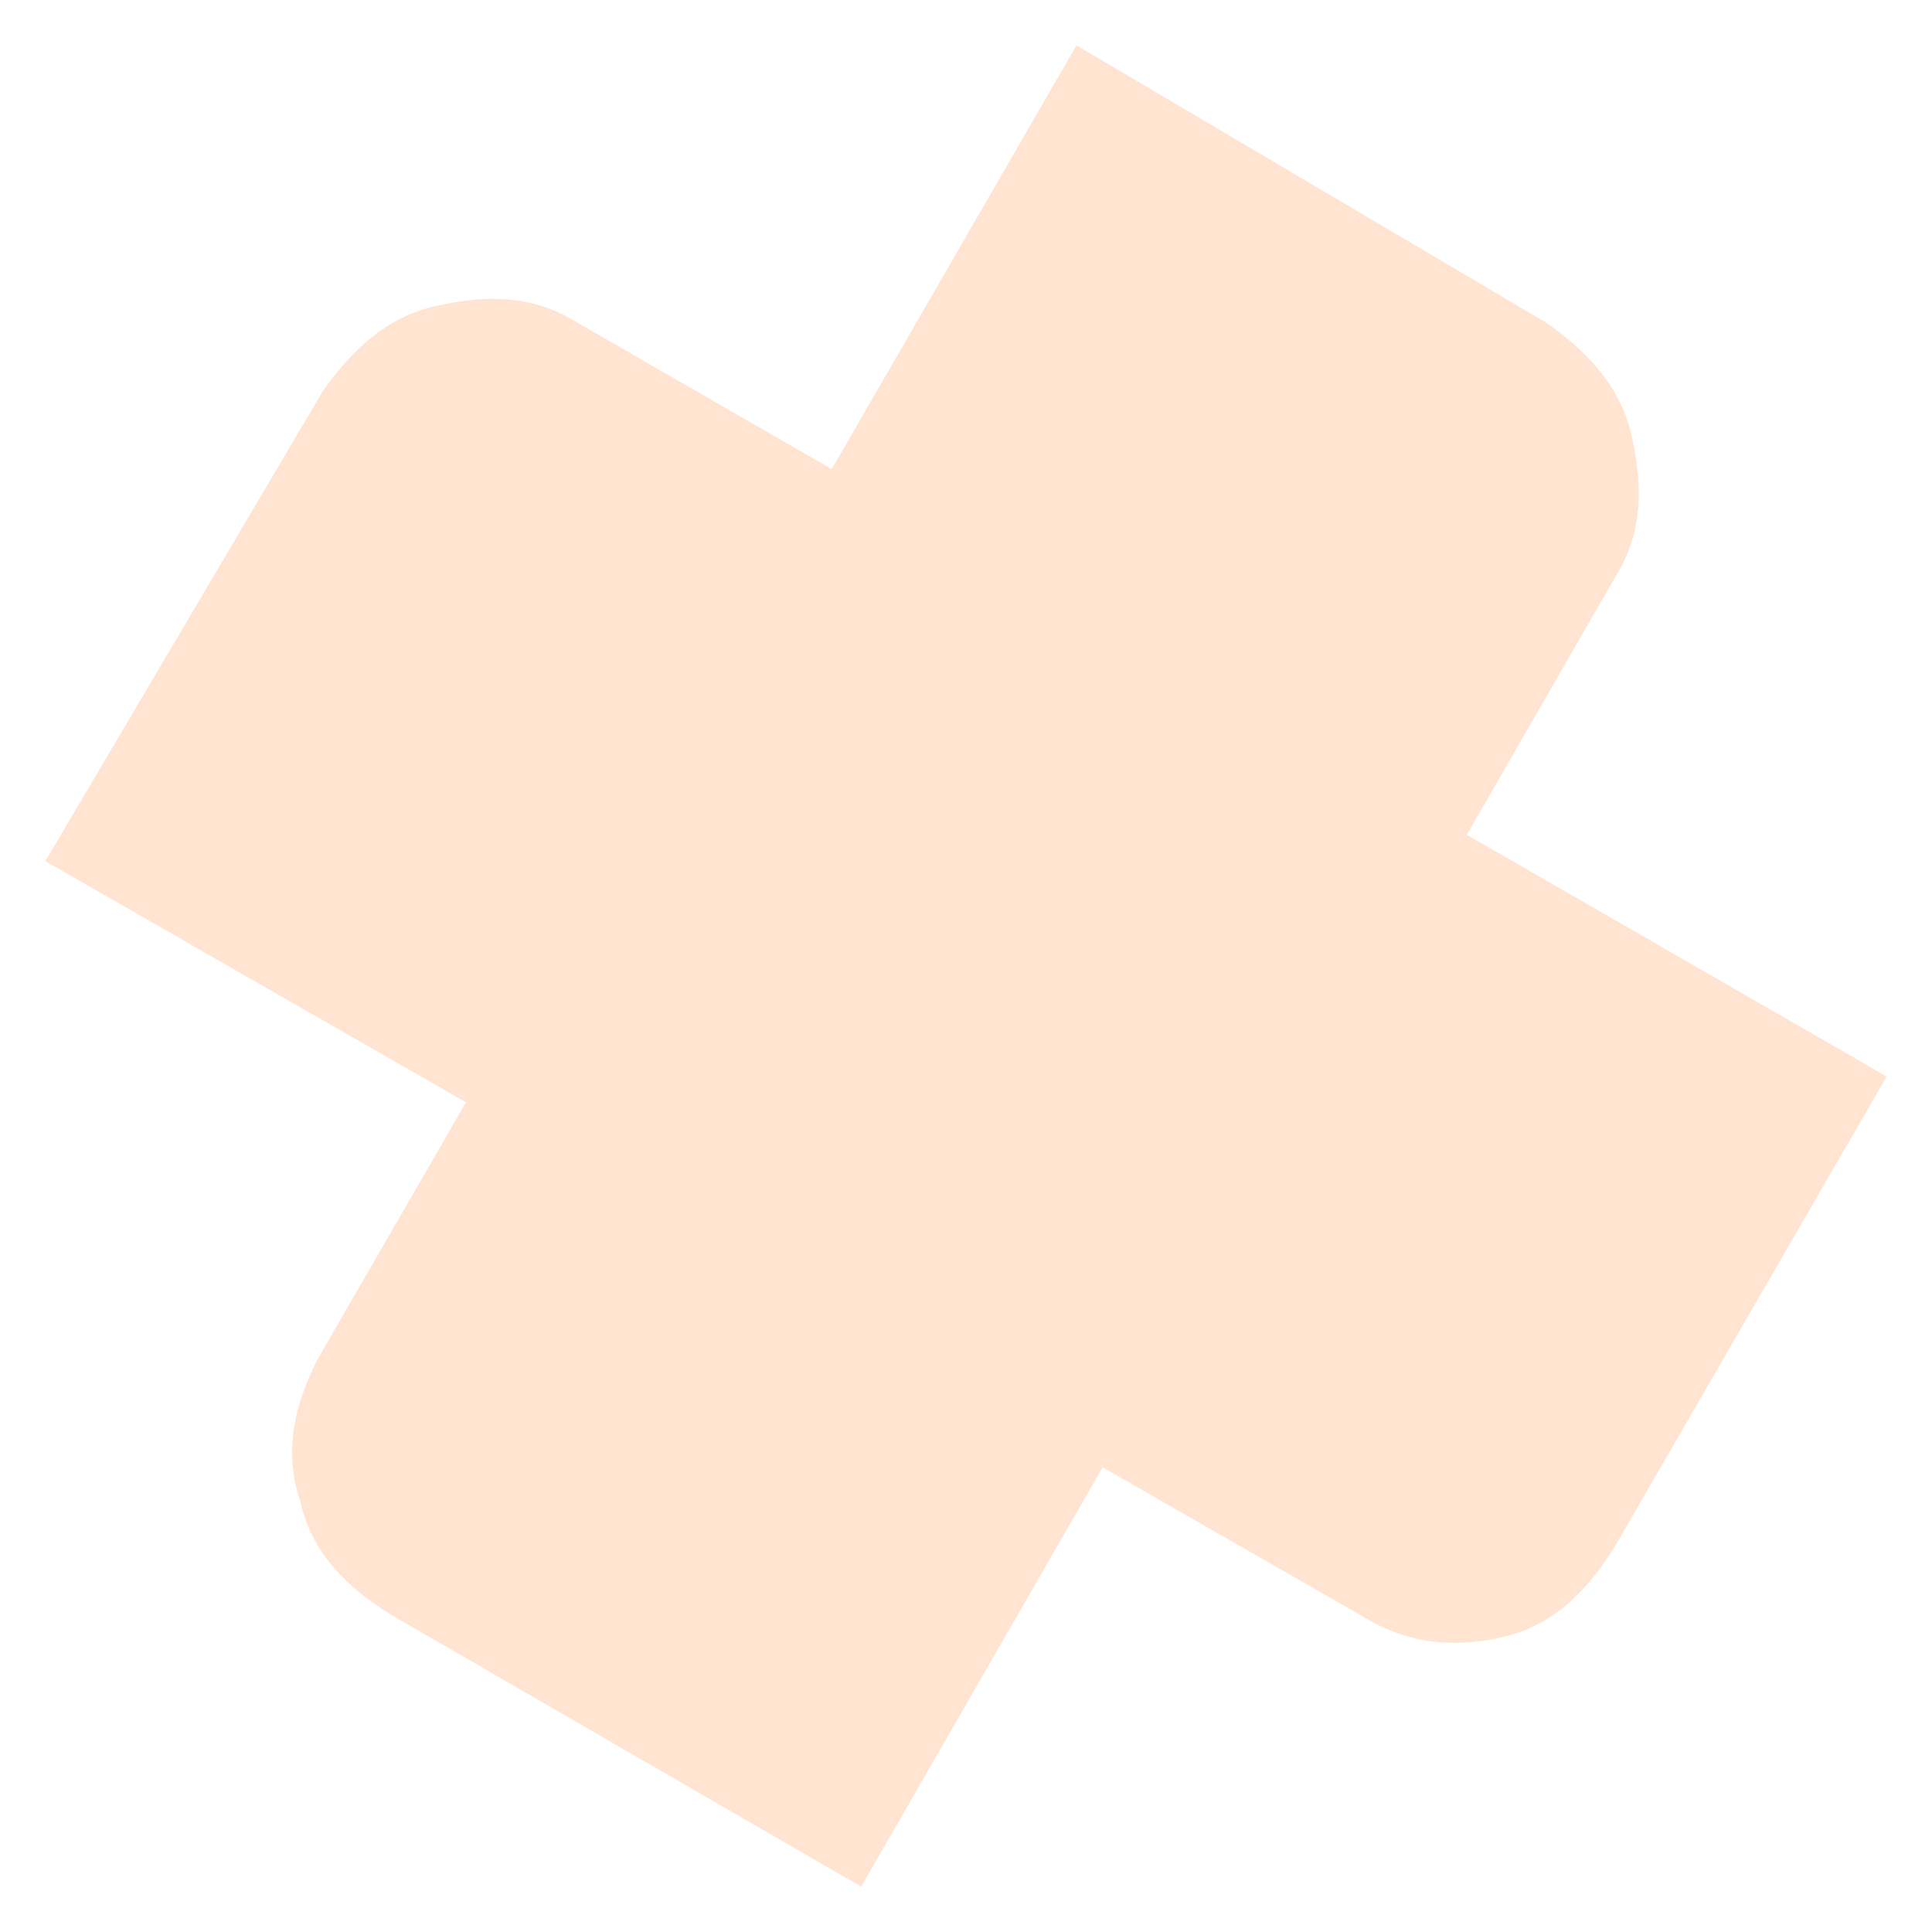
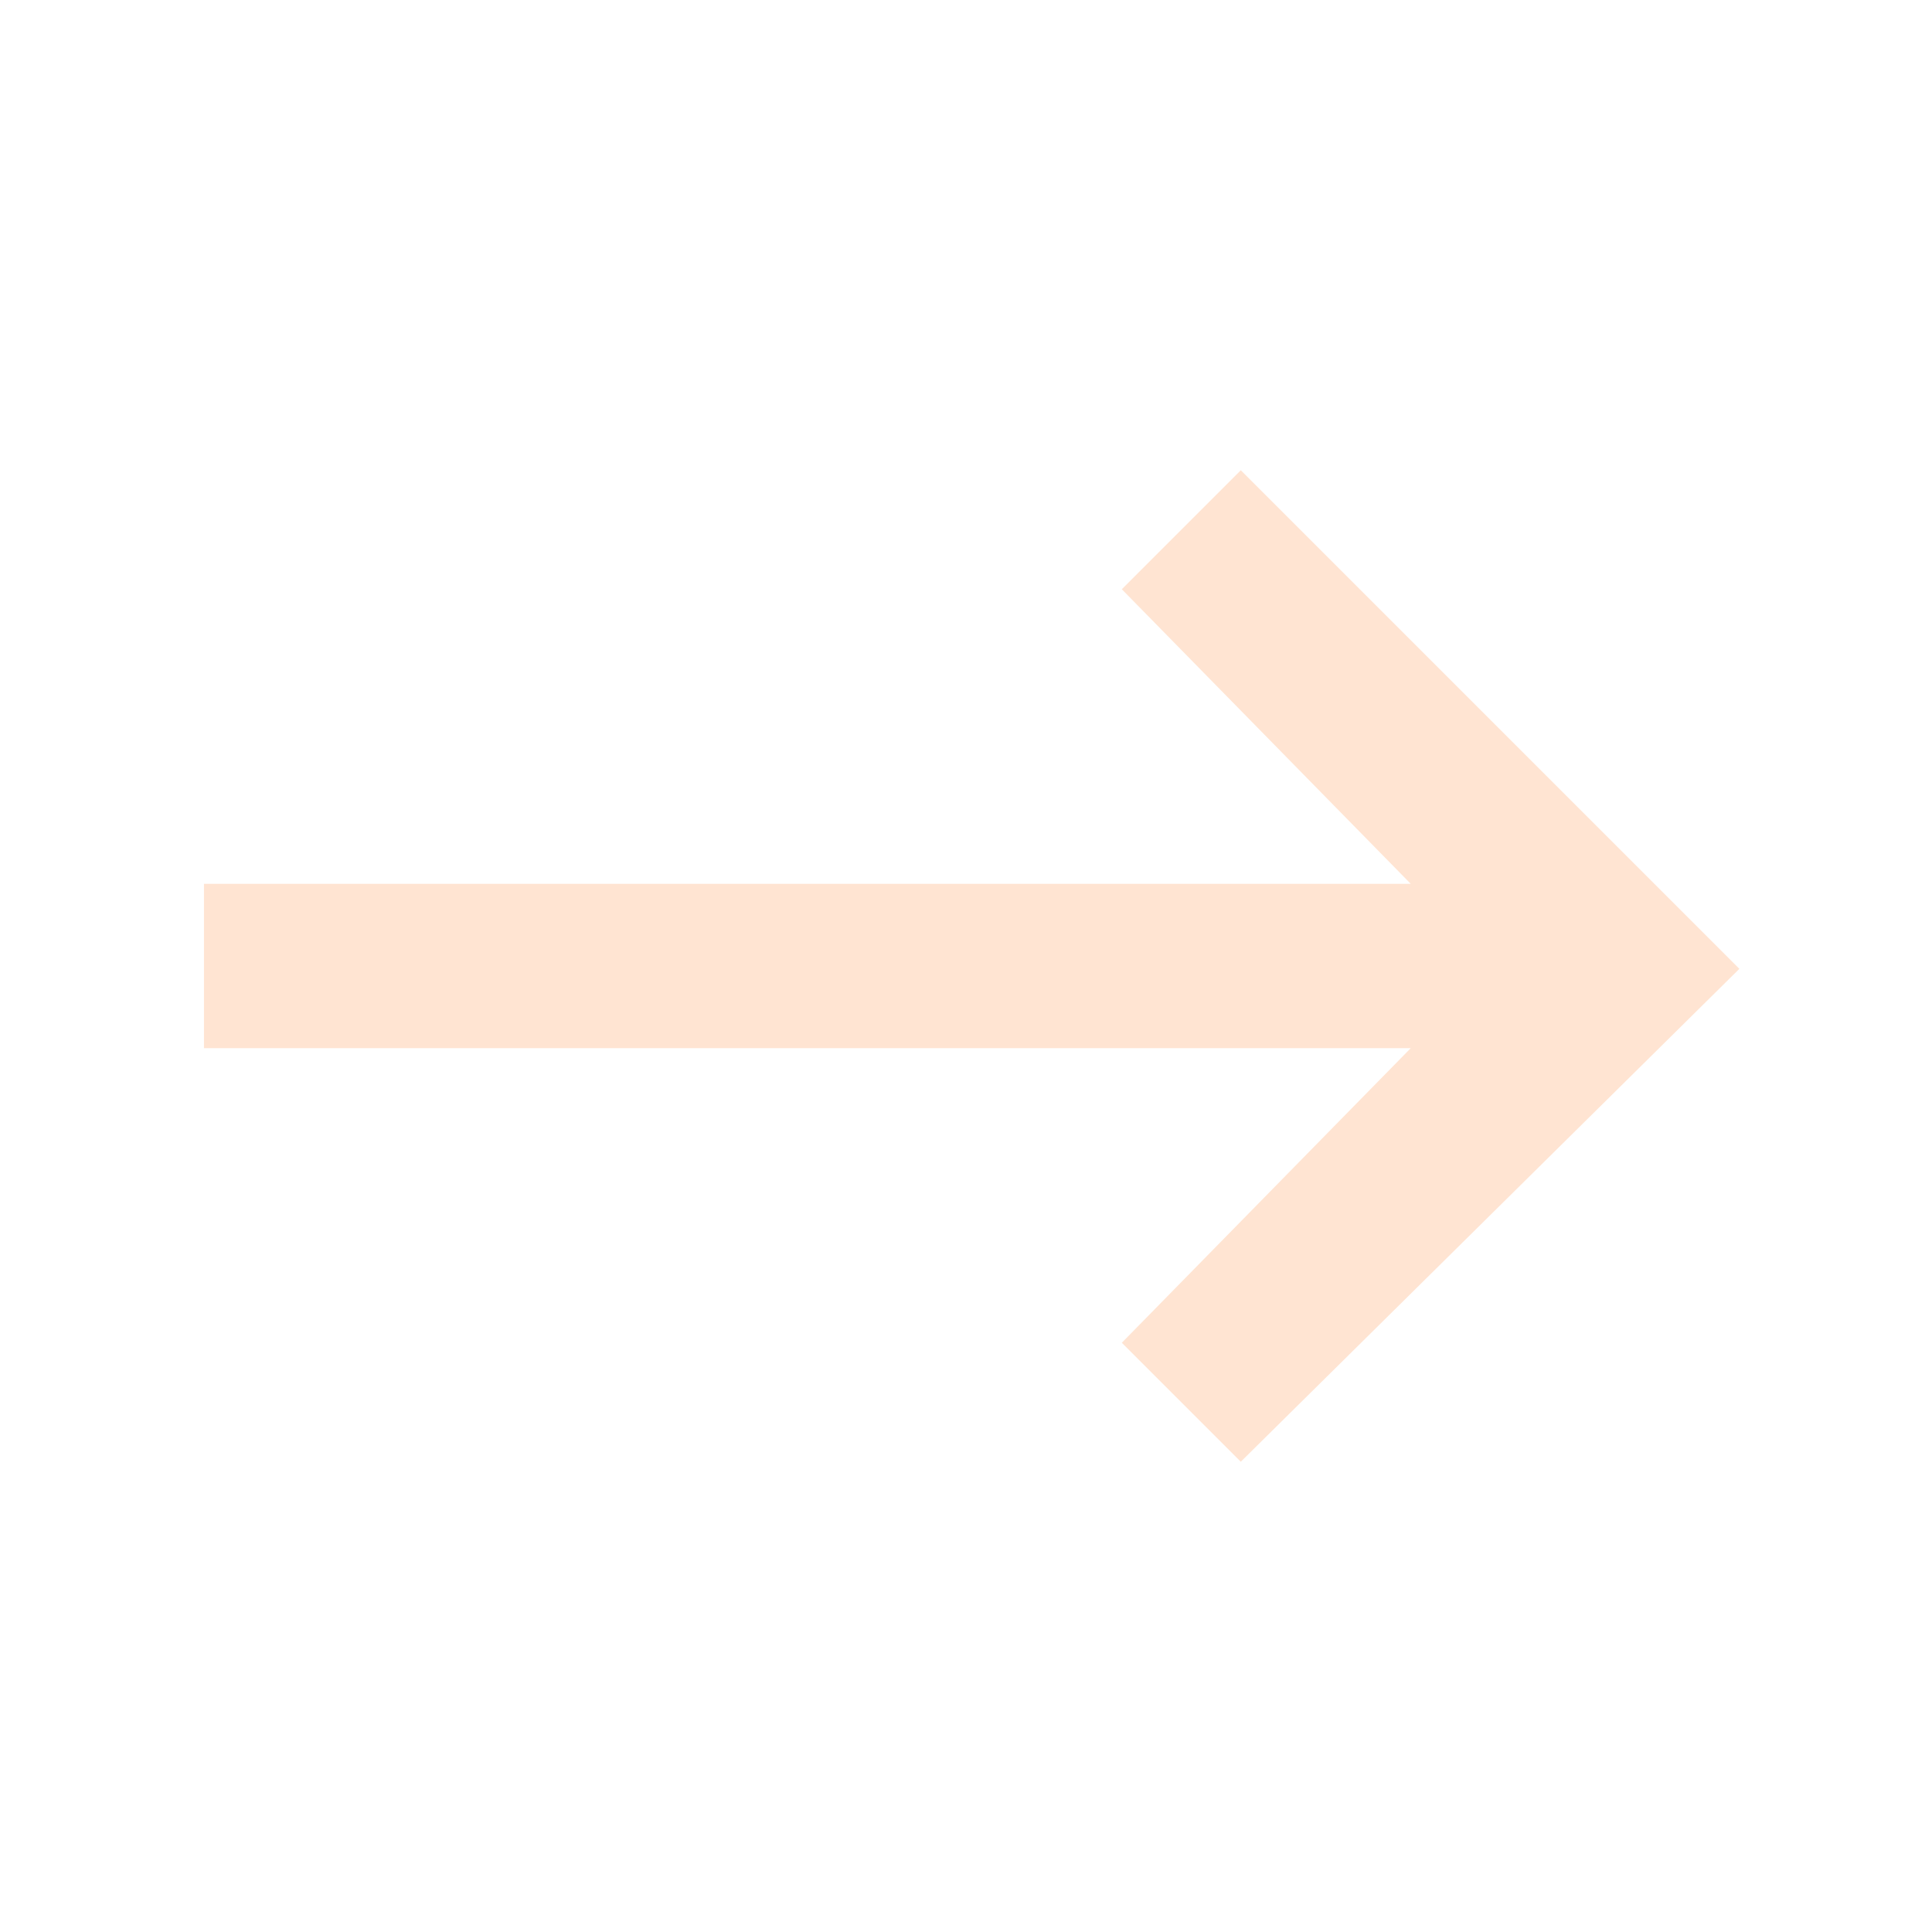
<svg xmlns="http://www.w3.org/2000/svg" version="1.1" x="0px" y="0px" viewBox="0 0 34.1 34.1" style="enable-background:new 0 0 34.1 34.1;" xml:space="preserve">
  <style type="text/css">
	.st0{fill:#FFE4D2;}
</style>
  <g id="Layer_2">
</g>
  <g id="Layer_1">
-     <path class="st0" d="M24,28.5L0.8,15.2l4.9-8.3c0.5-0.7,1.1-1.3,2-1.5s1.7-0.2,2.5,0.3l23.1,13.3l-4.8,8.3c-0.5,0.8-1.1,1.4-2,1.6   C25.6,29.1,24.8,29,24,28.5z" />
-     <path class="st0" d="M5.6,24L19,0.8l8.3,4.9c0.7,0.5,1.3,1.1,1.5,2s0.2,1.7-0.3,2.5L15.2,33.3l-8.3-4.8c-0.8-0.5-1.4-1.1-1.6-2   C5,25.6,5.2,24.8,5.6,24z" />
+     <polygon class="st0" points="21.9,8.3 19.8,10.4 24.9,15.6 3.6,15.6 3.6,18.5 24.9,18.5 19.8,23.7 21.9,25.8 30.7,17.1  " />
  </g>
</svg>
